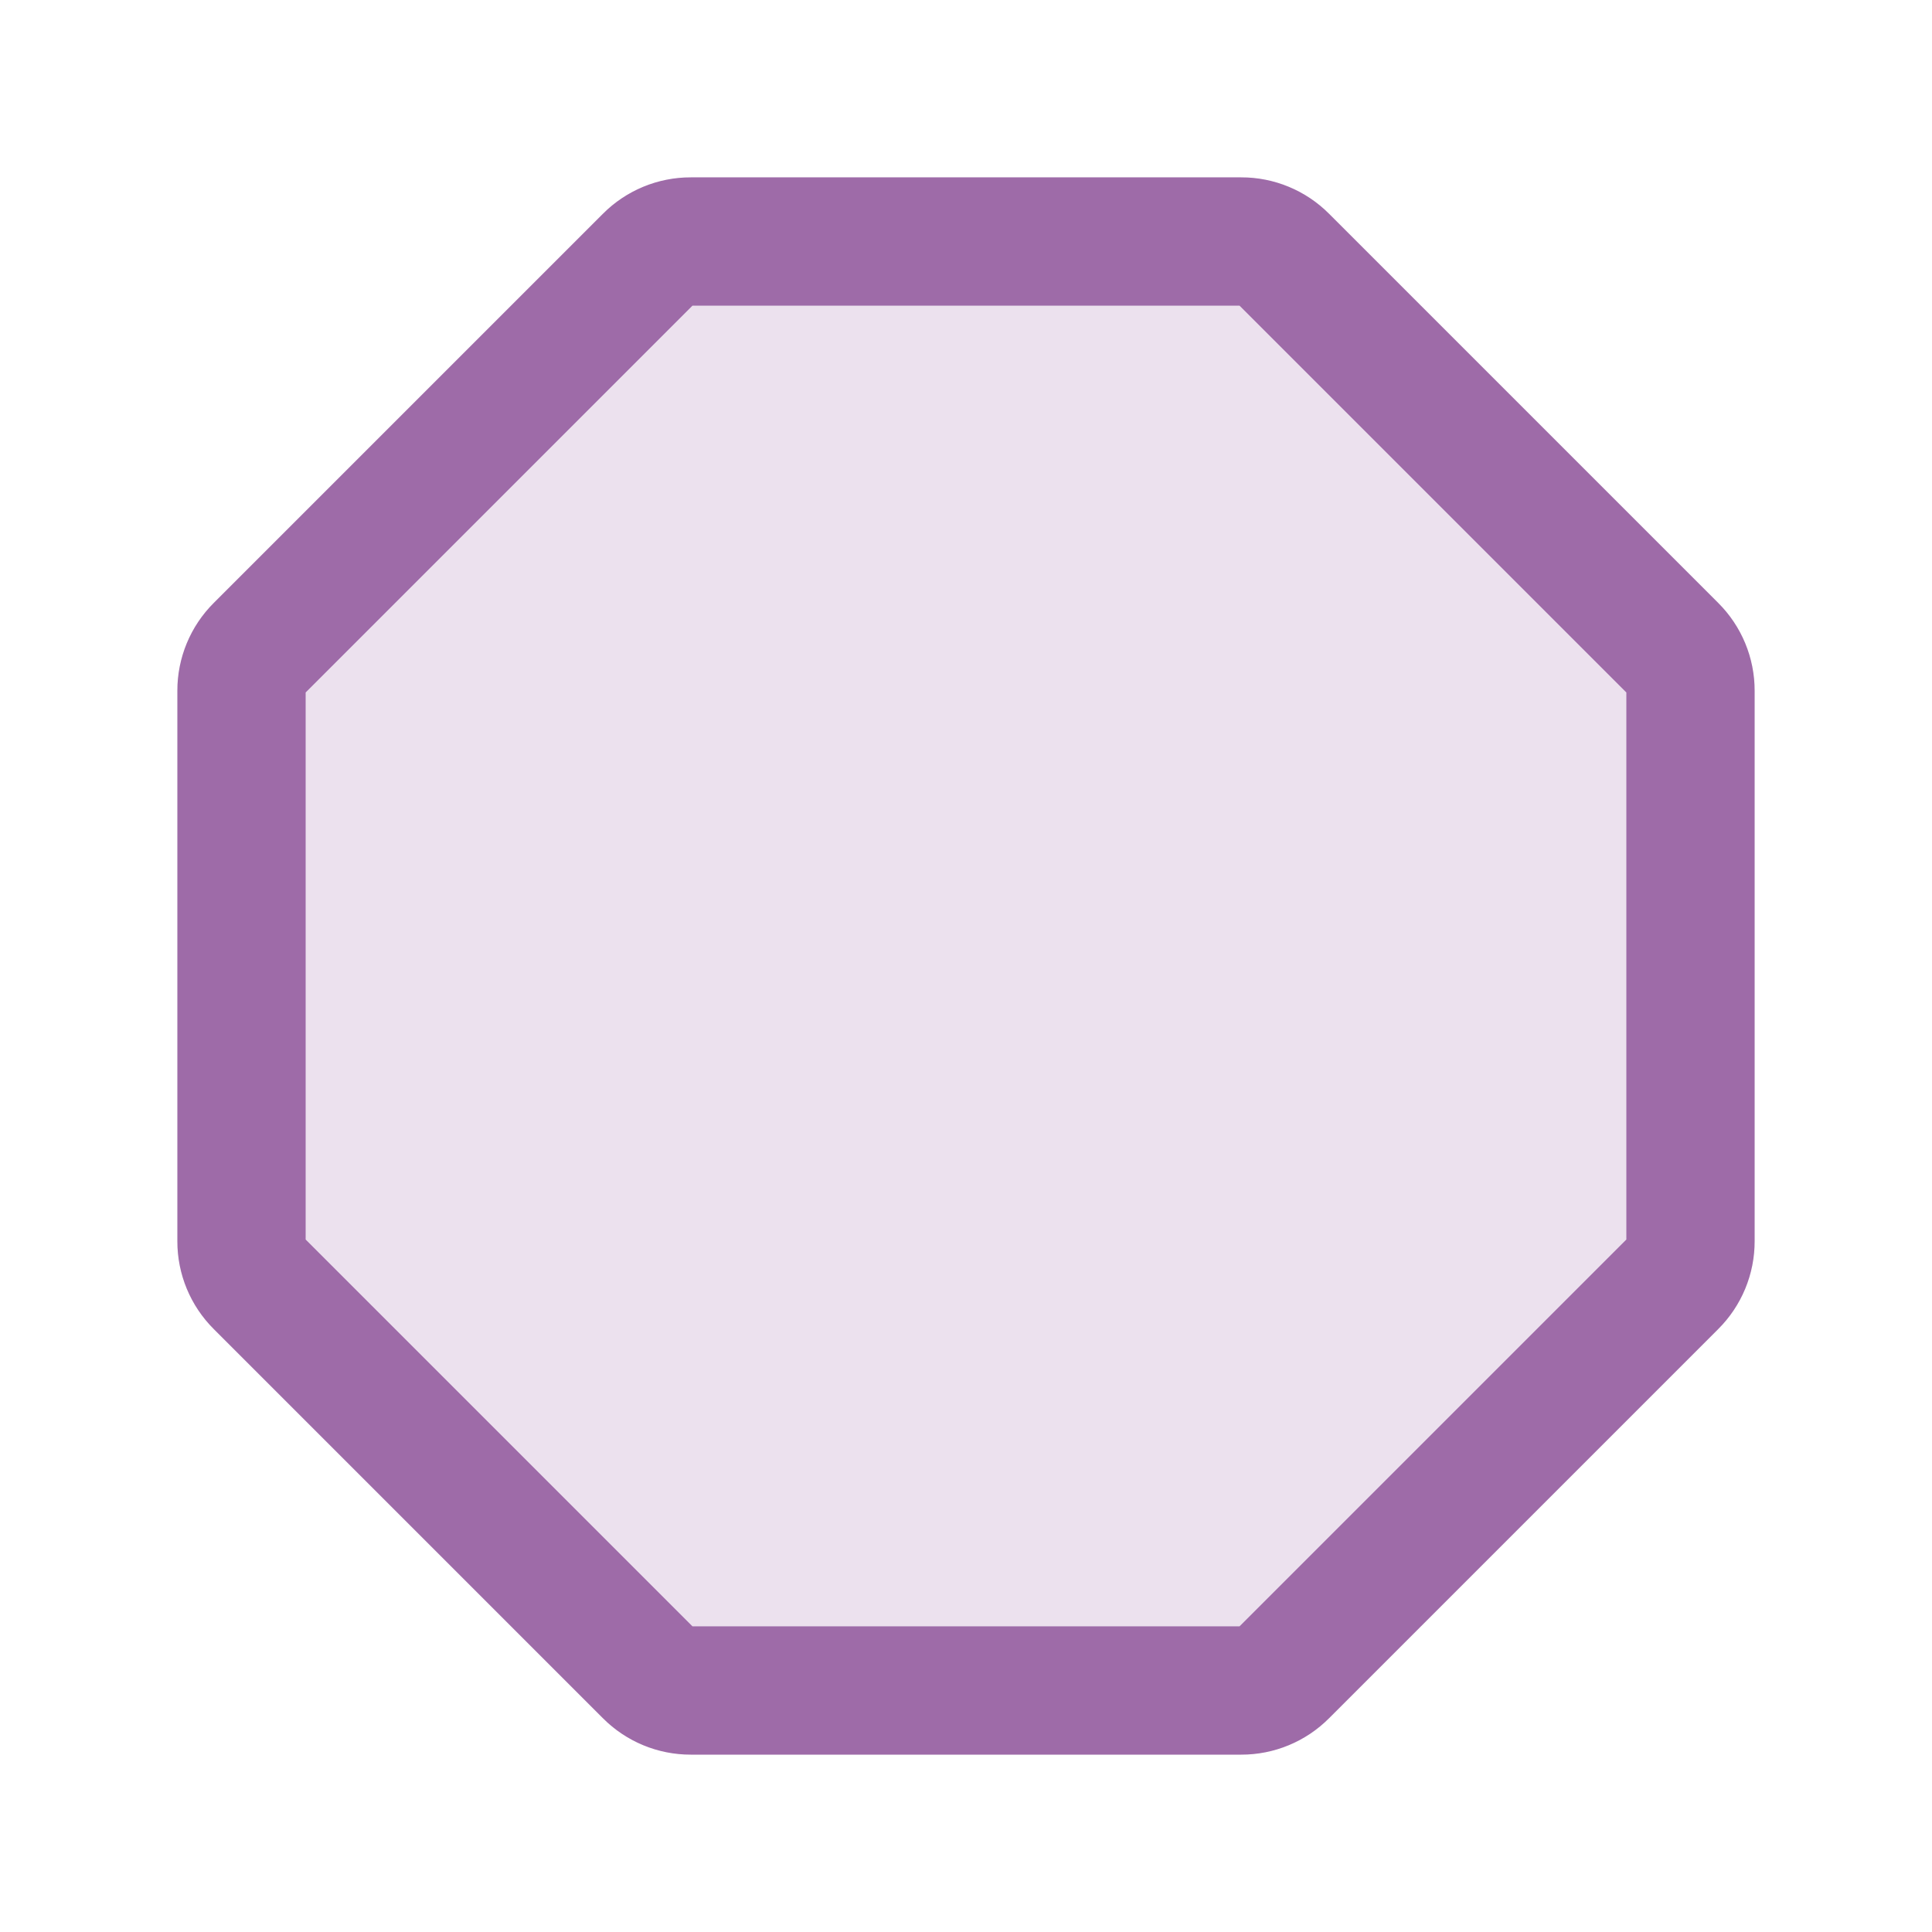
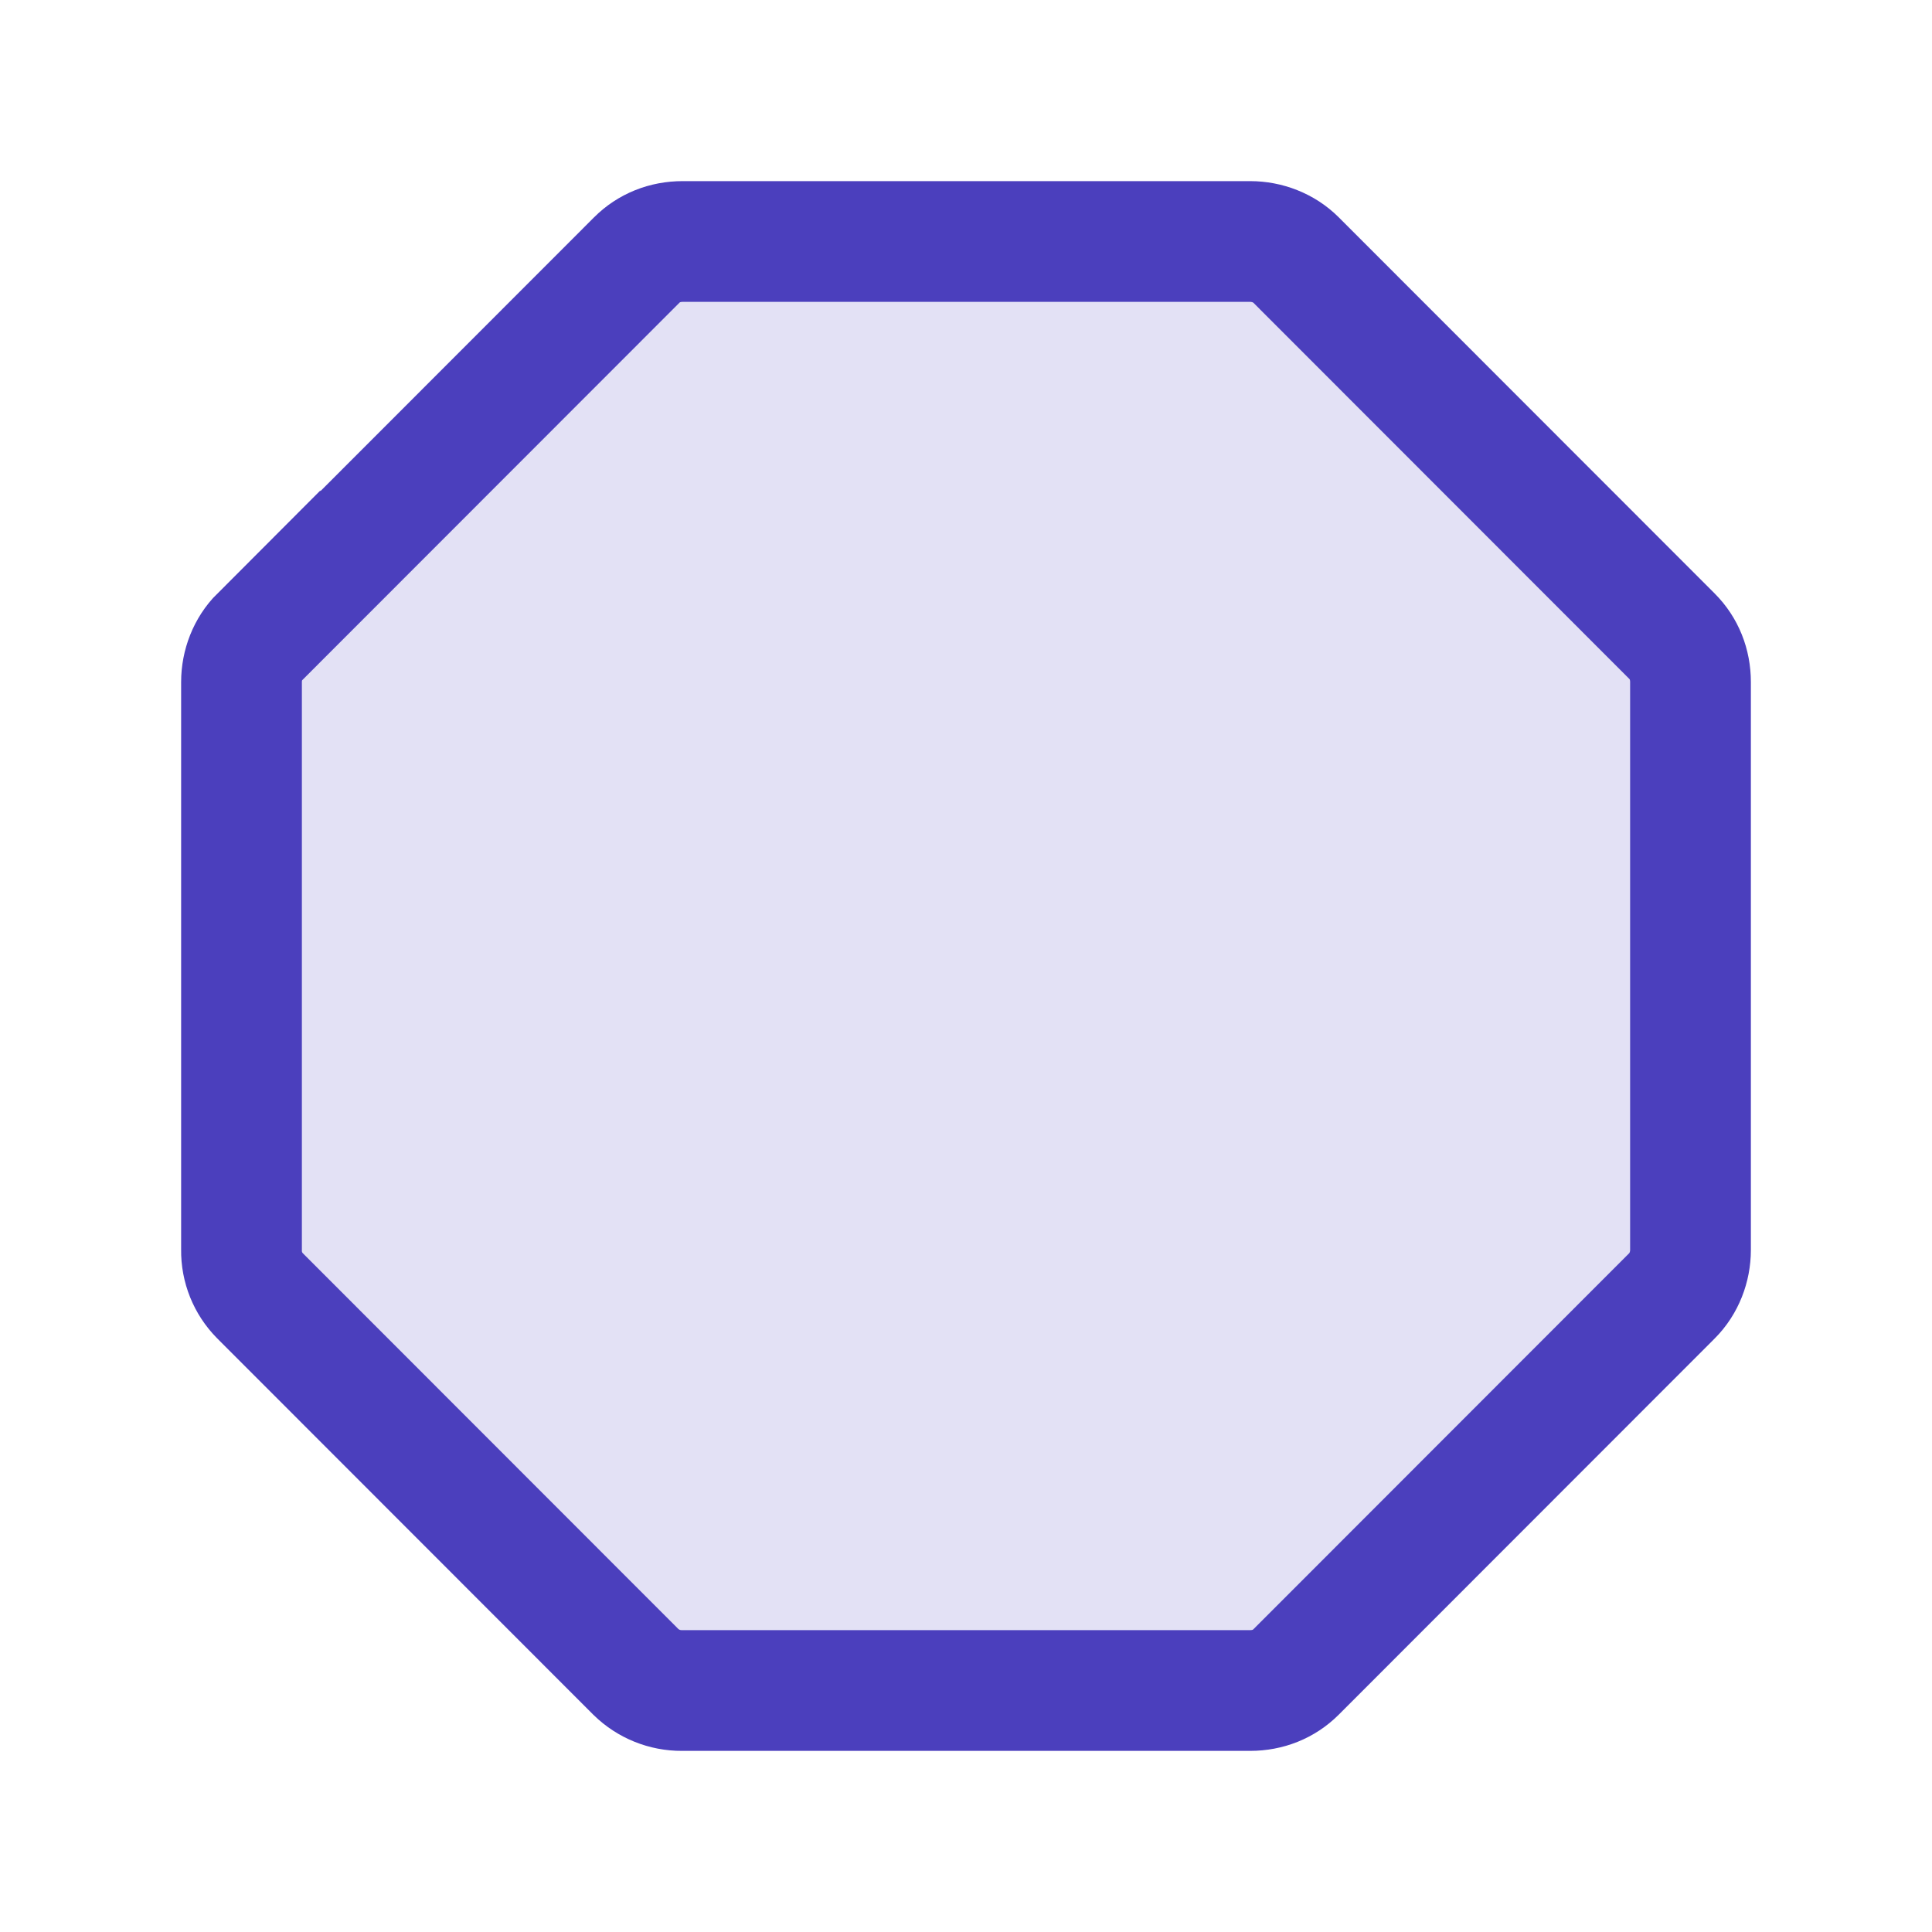
- <svg xmlns="http://www.w3.org/2000/svg" fill="#9e6ba8" width="800px" height="800px" viewBox="0 0 256 256" id="Flat" stroke="#9e6ba8">
+ <svg xmlns="http://www.w3.org/2000/svg" width="800px" height="800px" viewBox="0 0 24 24" fill="none">
  <g id="SVGRepo_bgCarrier" stroke-width="0" />
  <g id="SVGRepo_tracerCarrier" stroke-linecap="round" stroke-linejoin="round" />
  <g id="SVGRepo_iconCarrier">
-     <g opacity="0.2">
-       <path d="M164.451,32H91.549a8,8,0,0,0-5.657,2.343l-51.549,51.549A8,8,0,0,0,32,91.549v72.902a8,8,0,0,0,2.343,5.657l51.549,51.549A8,8,0,0,0,91.549,224h72.902a8,8,0,0,0,5.657-2.343l51.549-51.549A8,8,0,0,0,224,164.451V91.549a8,8,0,0,0-2.343-5.657l-51.549-51.549A8,8,0,0,0,164.451,32Z" />
-     </g>
-     <path d="M164.451,232H91.549a15.895,15.895,0,0,1-11.314-4.687L28.687,175.764A15.894,15.894,0,0,1,24,164.451V91.549a15.895,15.895,0,0,1,4.687-11.314L80.236,28.687A15.894,15.894,0,0,1,91.549,24h72.901a15.895,15.895,0,0,1,11.314,4.687L227.313,80.236A15.894,15.894,0,0,1,232,91.549v72.901a15.895,15.895,0,0,1-4.687,11.314L175.764,227.313A15.894,15.894,0,0,1,164.451,232ZM91.549,40,40,91.549,40,164.451l51.549,51.549L164.451,216l51.549-51.549L216,91.549,164.451,40Z" />
+     <path d="M3.23 7.913 7.91 3.23c.15-.15.35-.23.57-.23h7.05c.21 0 .42.08.57.23l4.67 4.673c.15.15.23.35.23.57v7.054c0 .21-.08.42-.23.57L16.1 20.77c-.15.15-.35.23-.57.23H8.47a.81.81 0 0 1-.57-.23l-4.67-4.673a.793.793 0 0 1-.23-.57V8.473c0-.21.08-.42.23-.57v.01Z" fill="#4b3fbd" fill-opacity=".16" stroke="#4b3fbd" stroke-width="1.5" stroke-miterlimit="10" />
  </g>
</svg>
